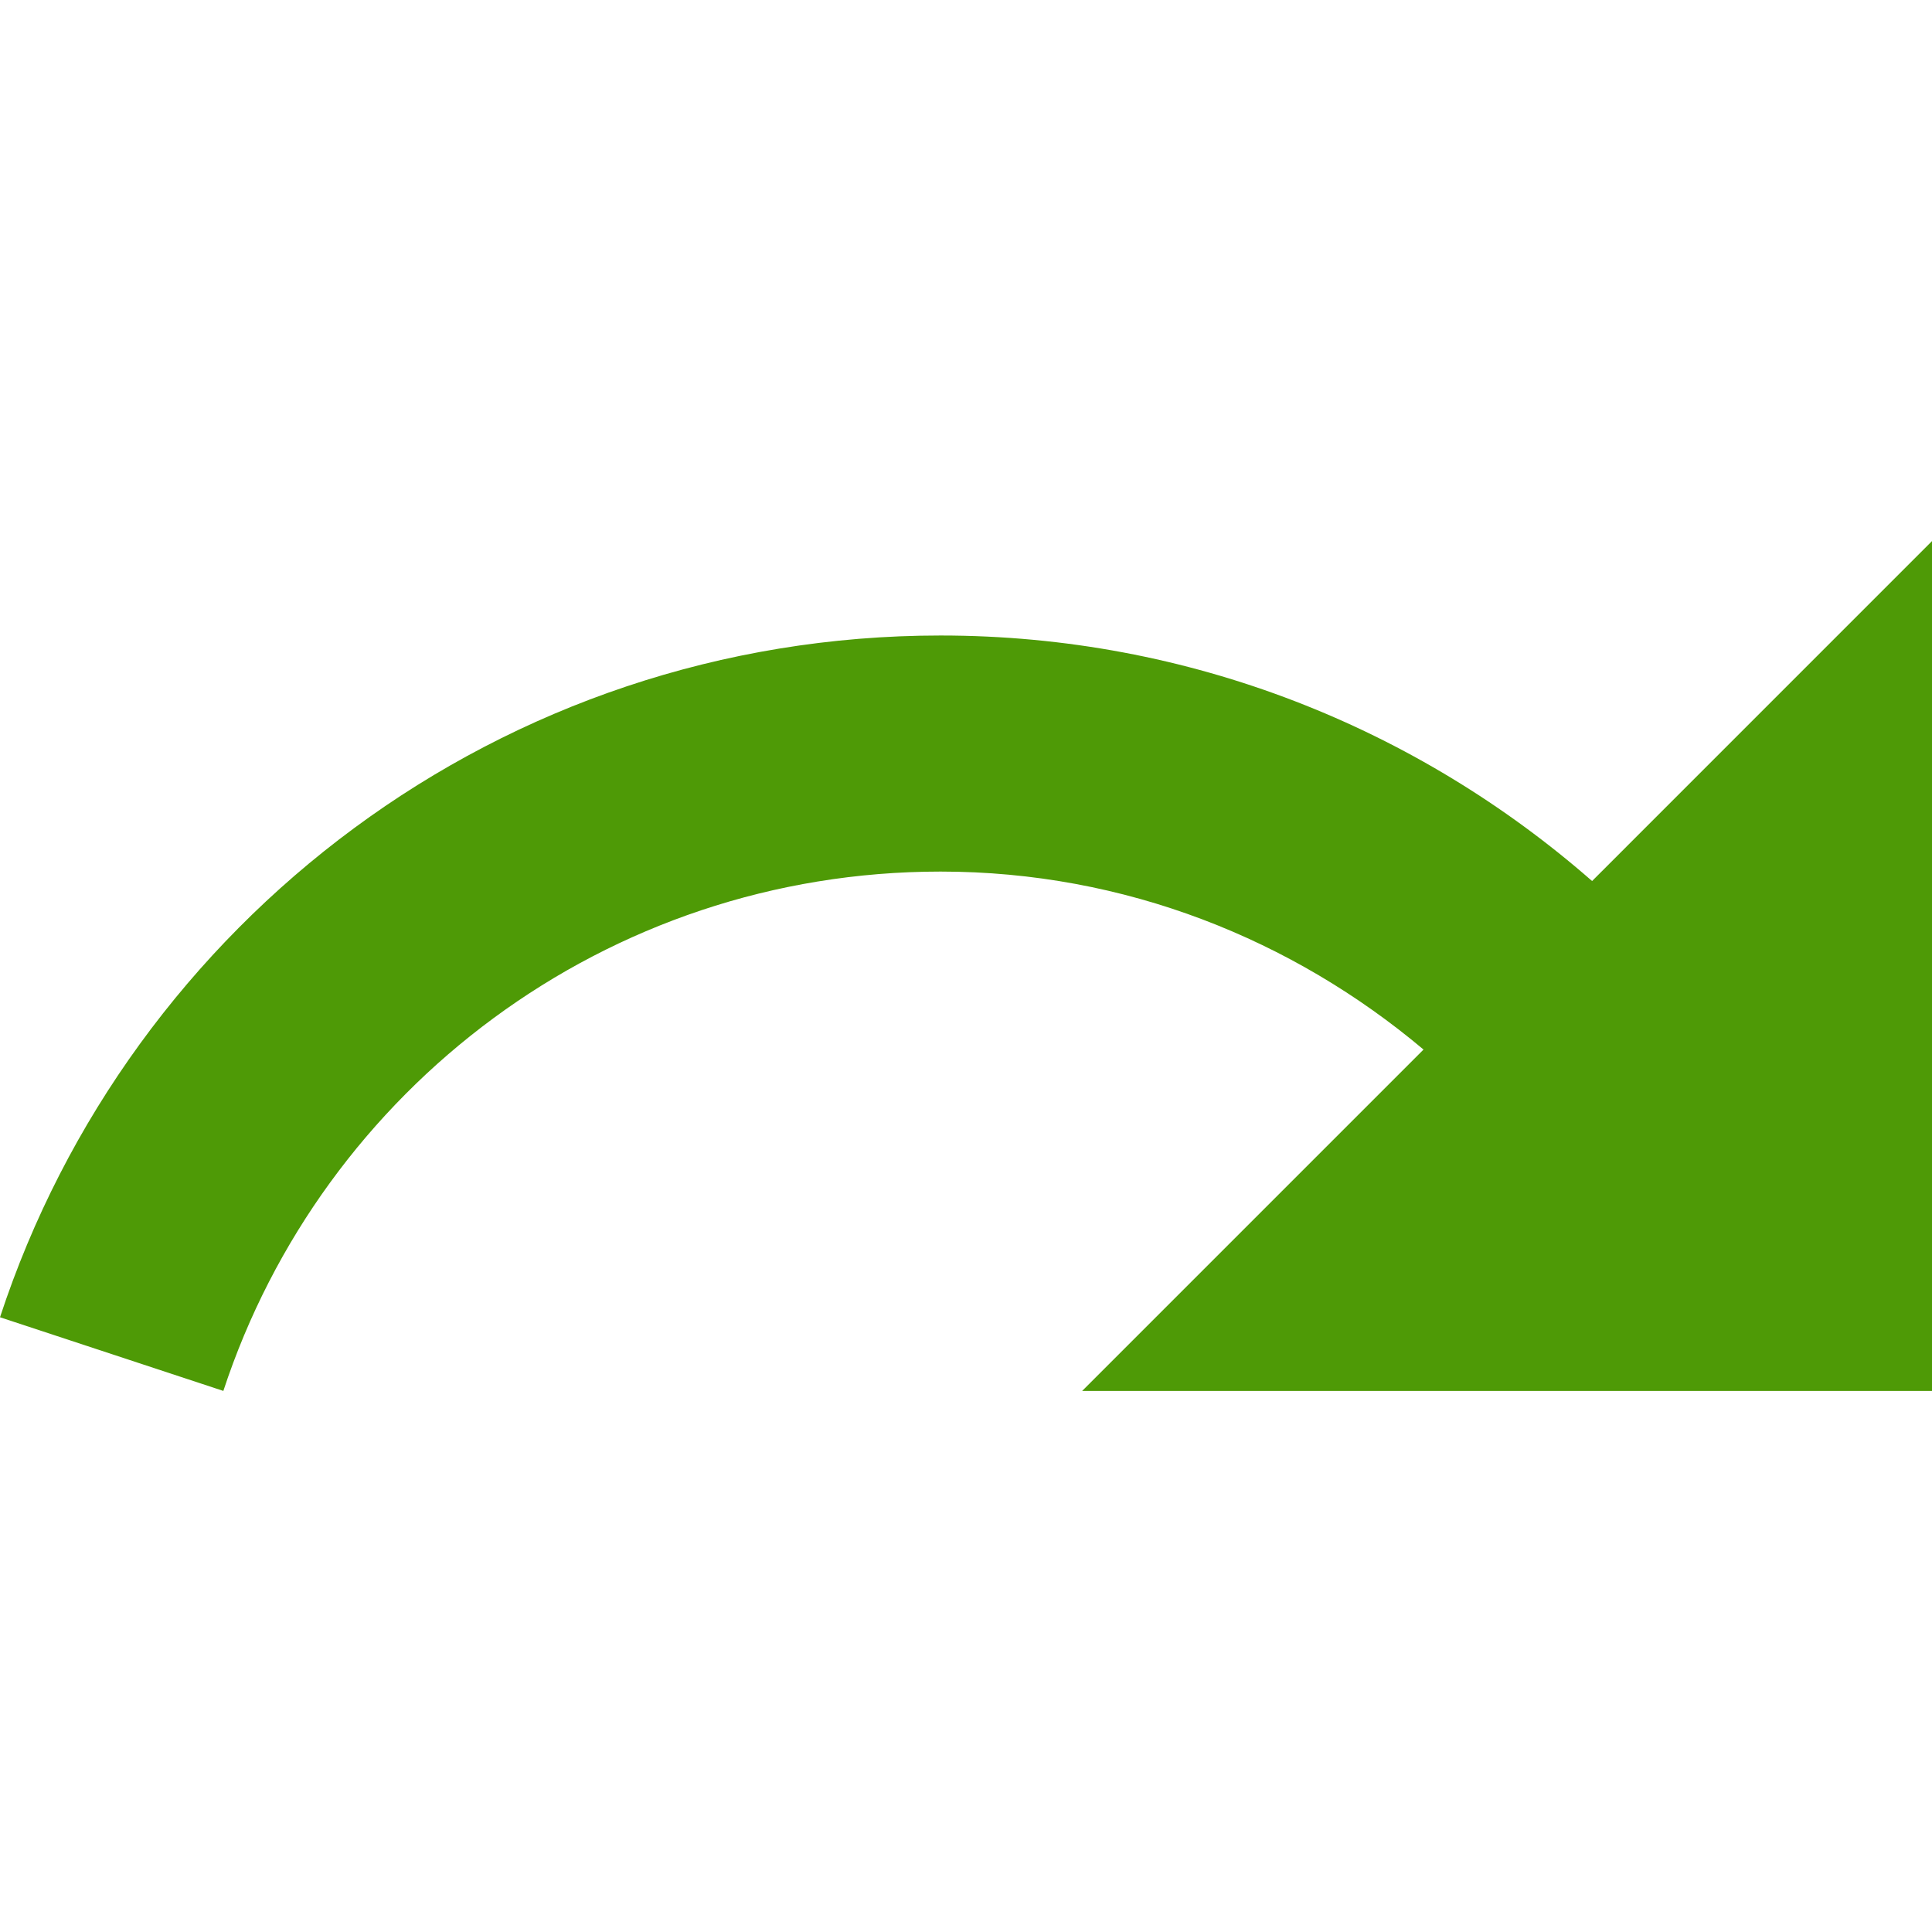
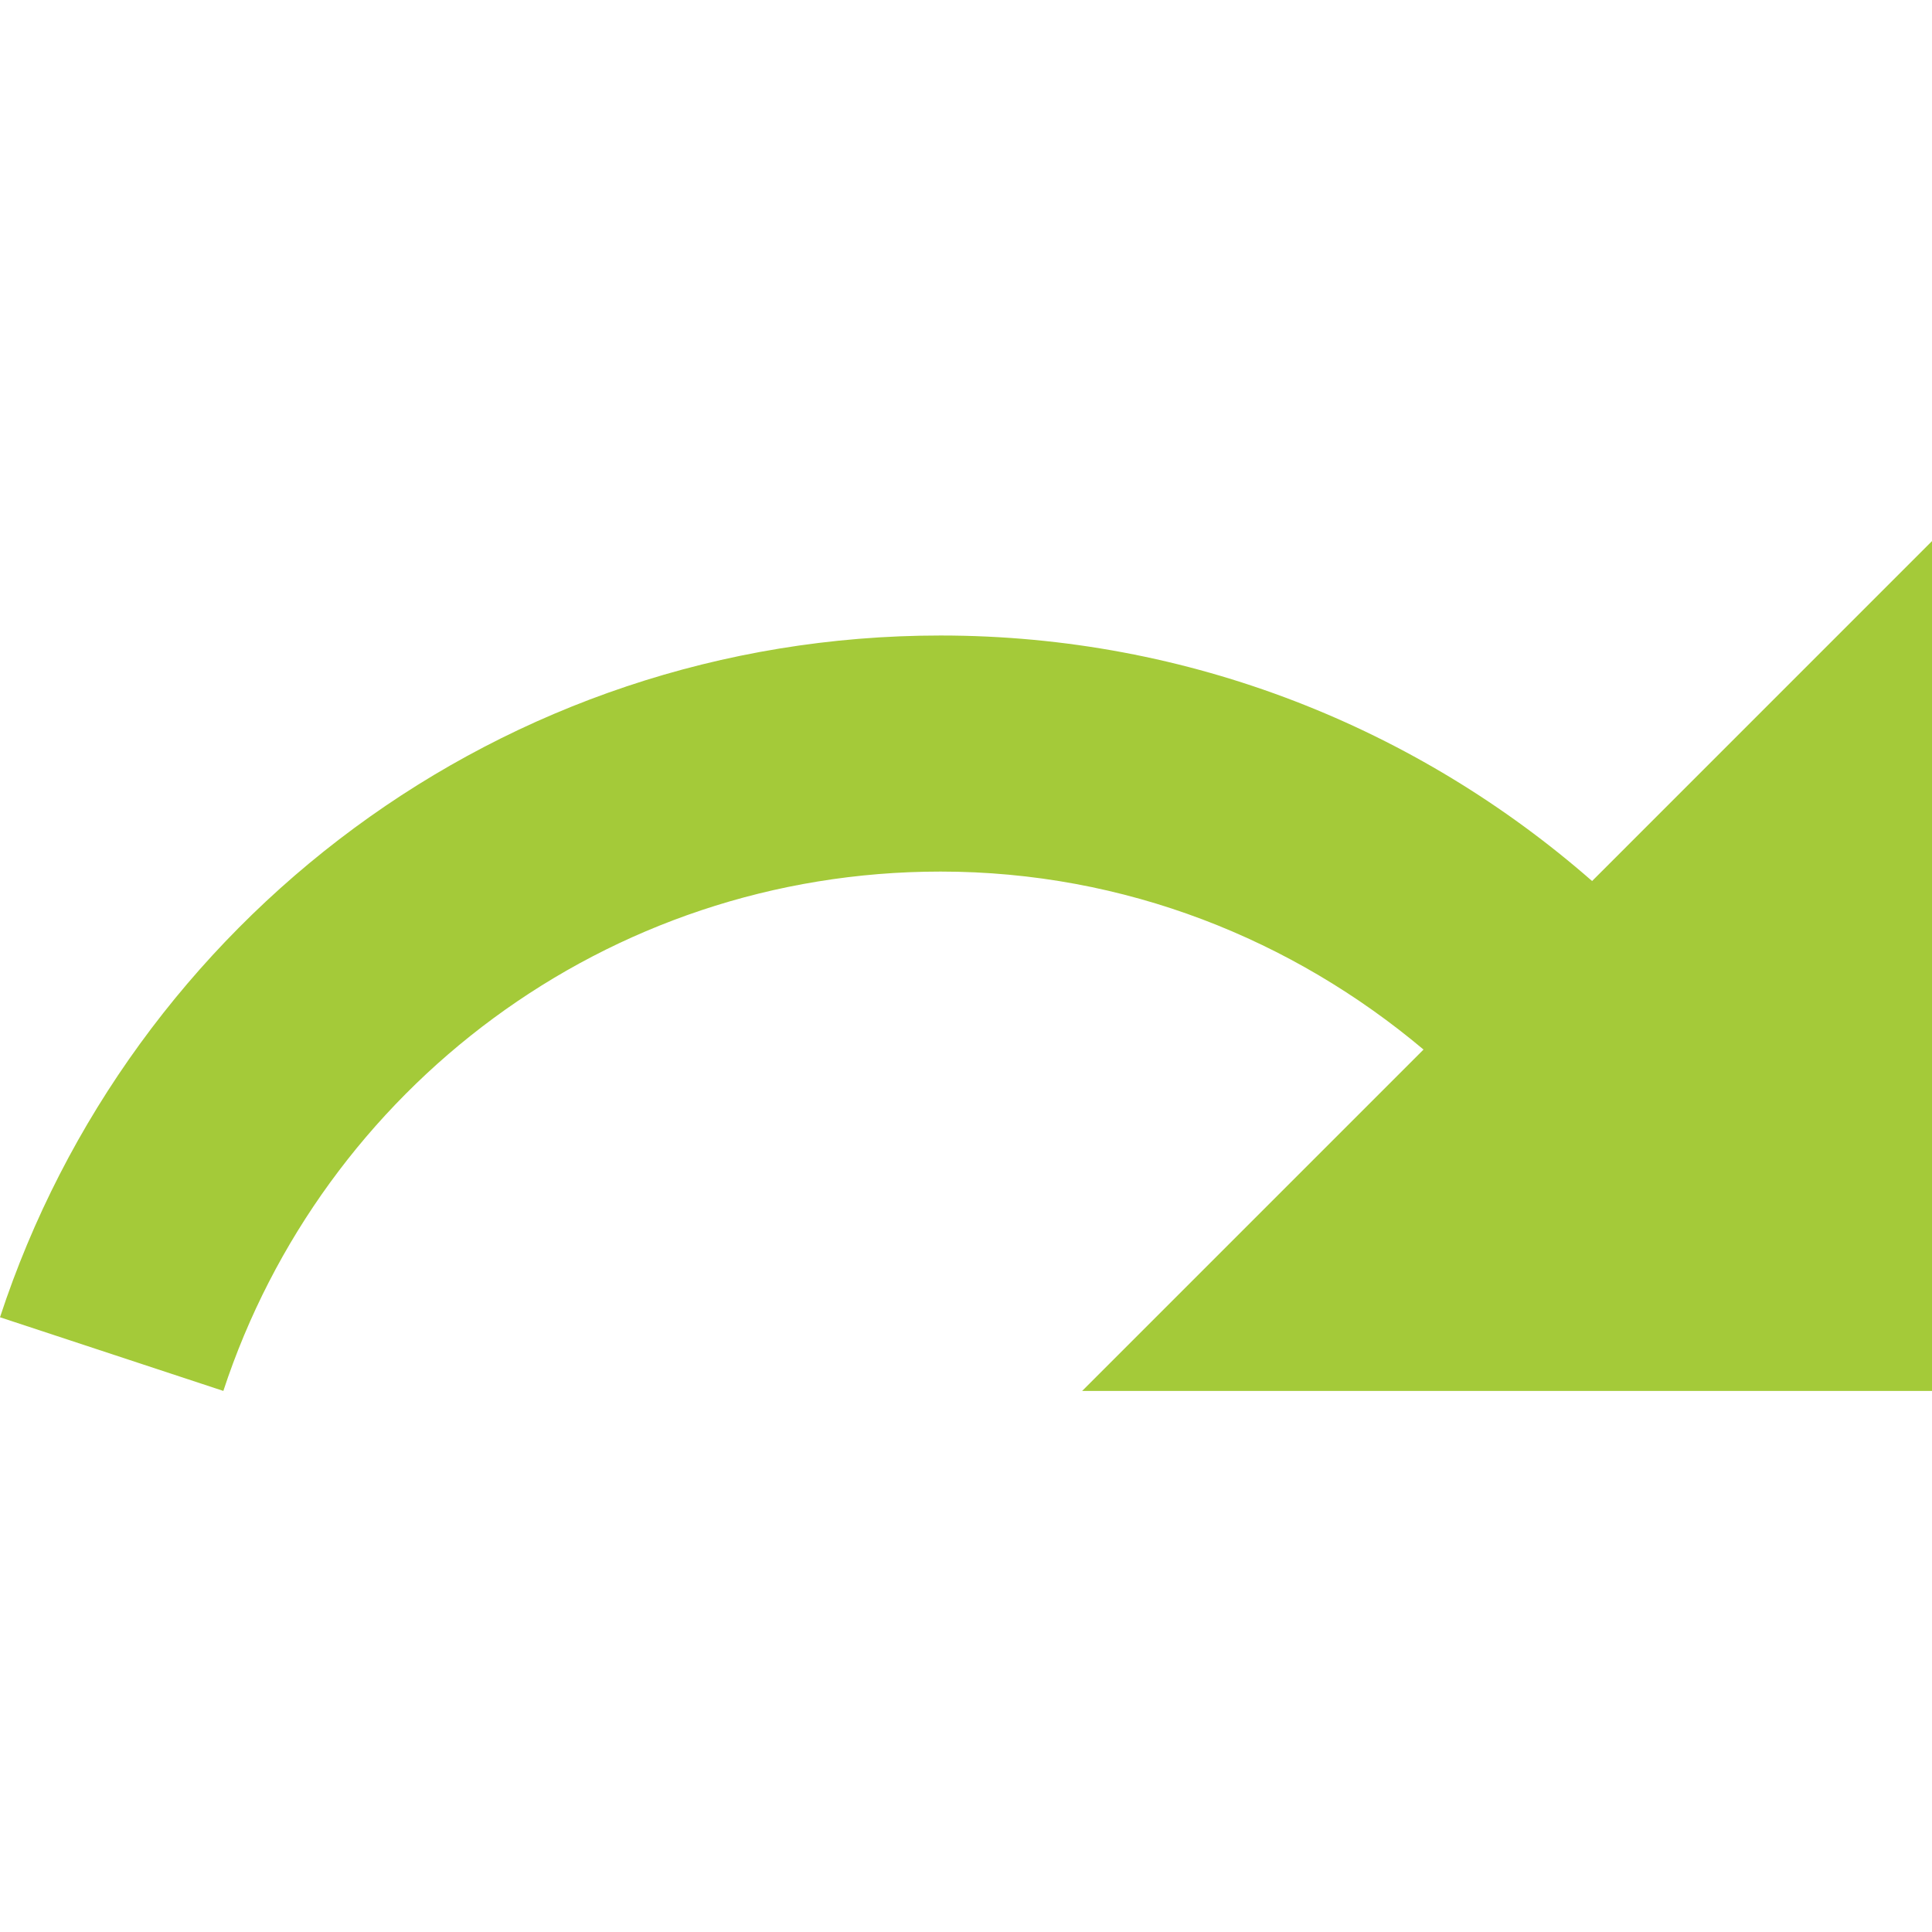
<svg xmlns="http://www.w3.org/2000/svg" height="48" viewBox="0 0 48 48" width="48" version="1.1" id="svg6">
  <defs id="defs10" />
  <path d="M0 0h48v48h-48z" fill="none" id="path2" />
-   <path d="m 23.367,15.789 c 6.205,0 11.859,2.311 16.188,6.1 L 48,13.443 v 21.114 H 26.886 l 8.481,-8.481 c -3.249,-2.733 -7.413,-4.422 -12,-4.422 -8.317,0 -15.355,5.408 -17.818,12.903 L 0,32.727 C 3.226,22.897 12.457,15.789 23.367,15.789 Z" id="path4" style="fill:#4e9a06;stroke-width:1.173" />
+   <path d="m 23.367,15.789 c 6.205,0 11.859,2.311 16.188,6.1 L 48,13.443 v 21.114 H 26.886 l 8.481,-8.481 c -3.249,-2.733 -7.413,-4.422 -12,-4.422 -8.317,0 -15.355,5.408 -17.818,12.903 L 0,32.727 C 3.226,22.897 12.457,15.789 23.367,15.789 Z" id="path4" style="fill:#a4ca39;stroke-width:1.173" />
</svg>
